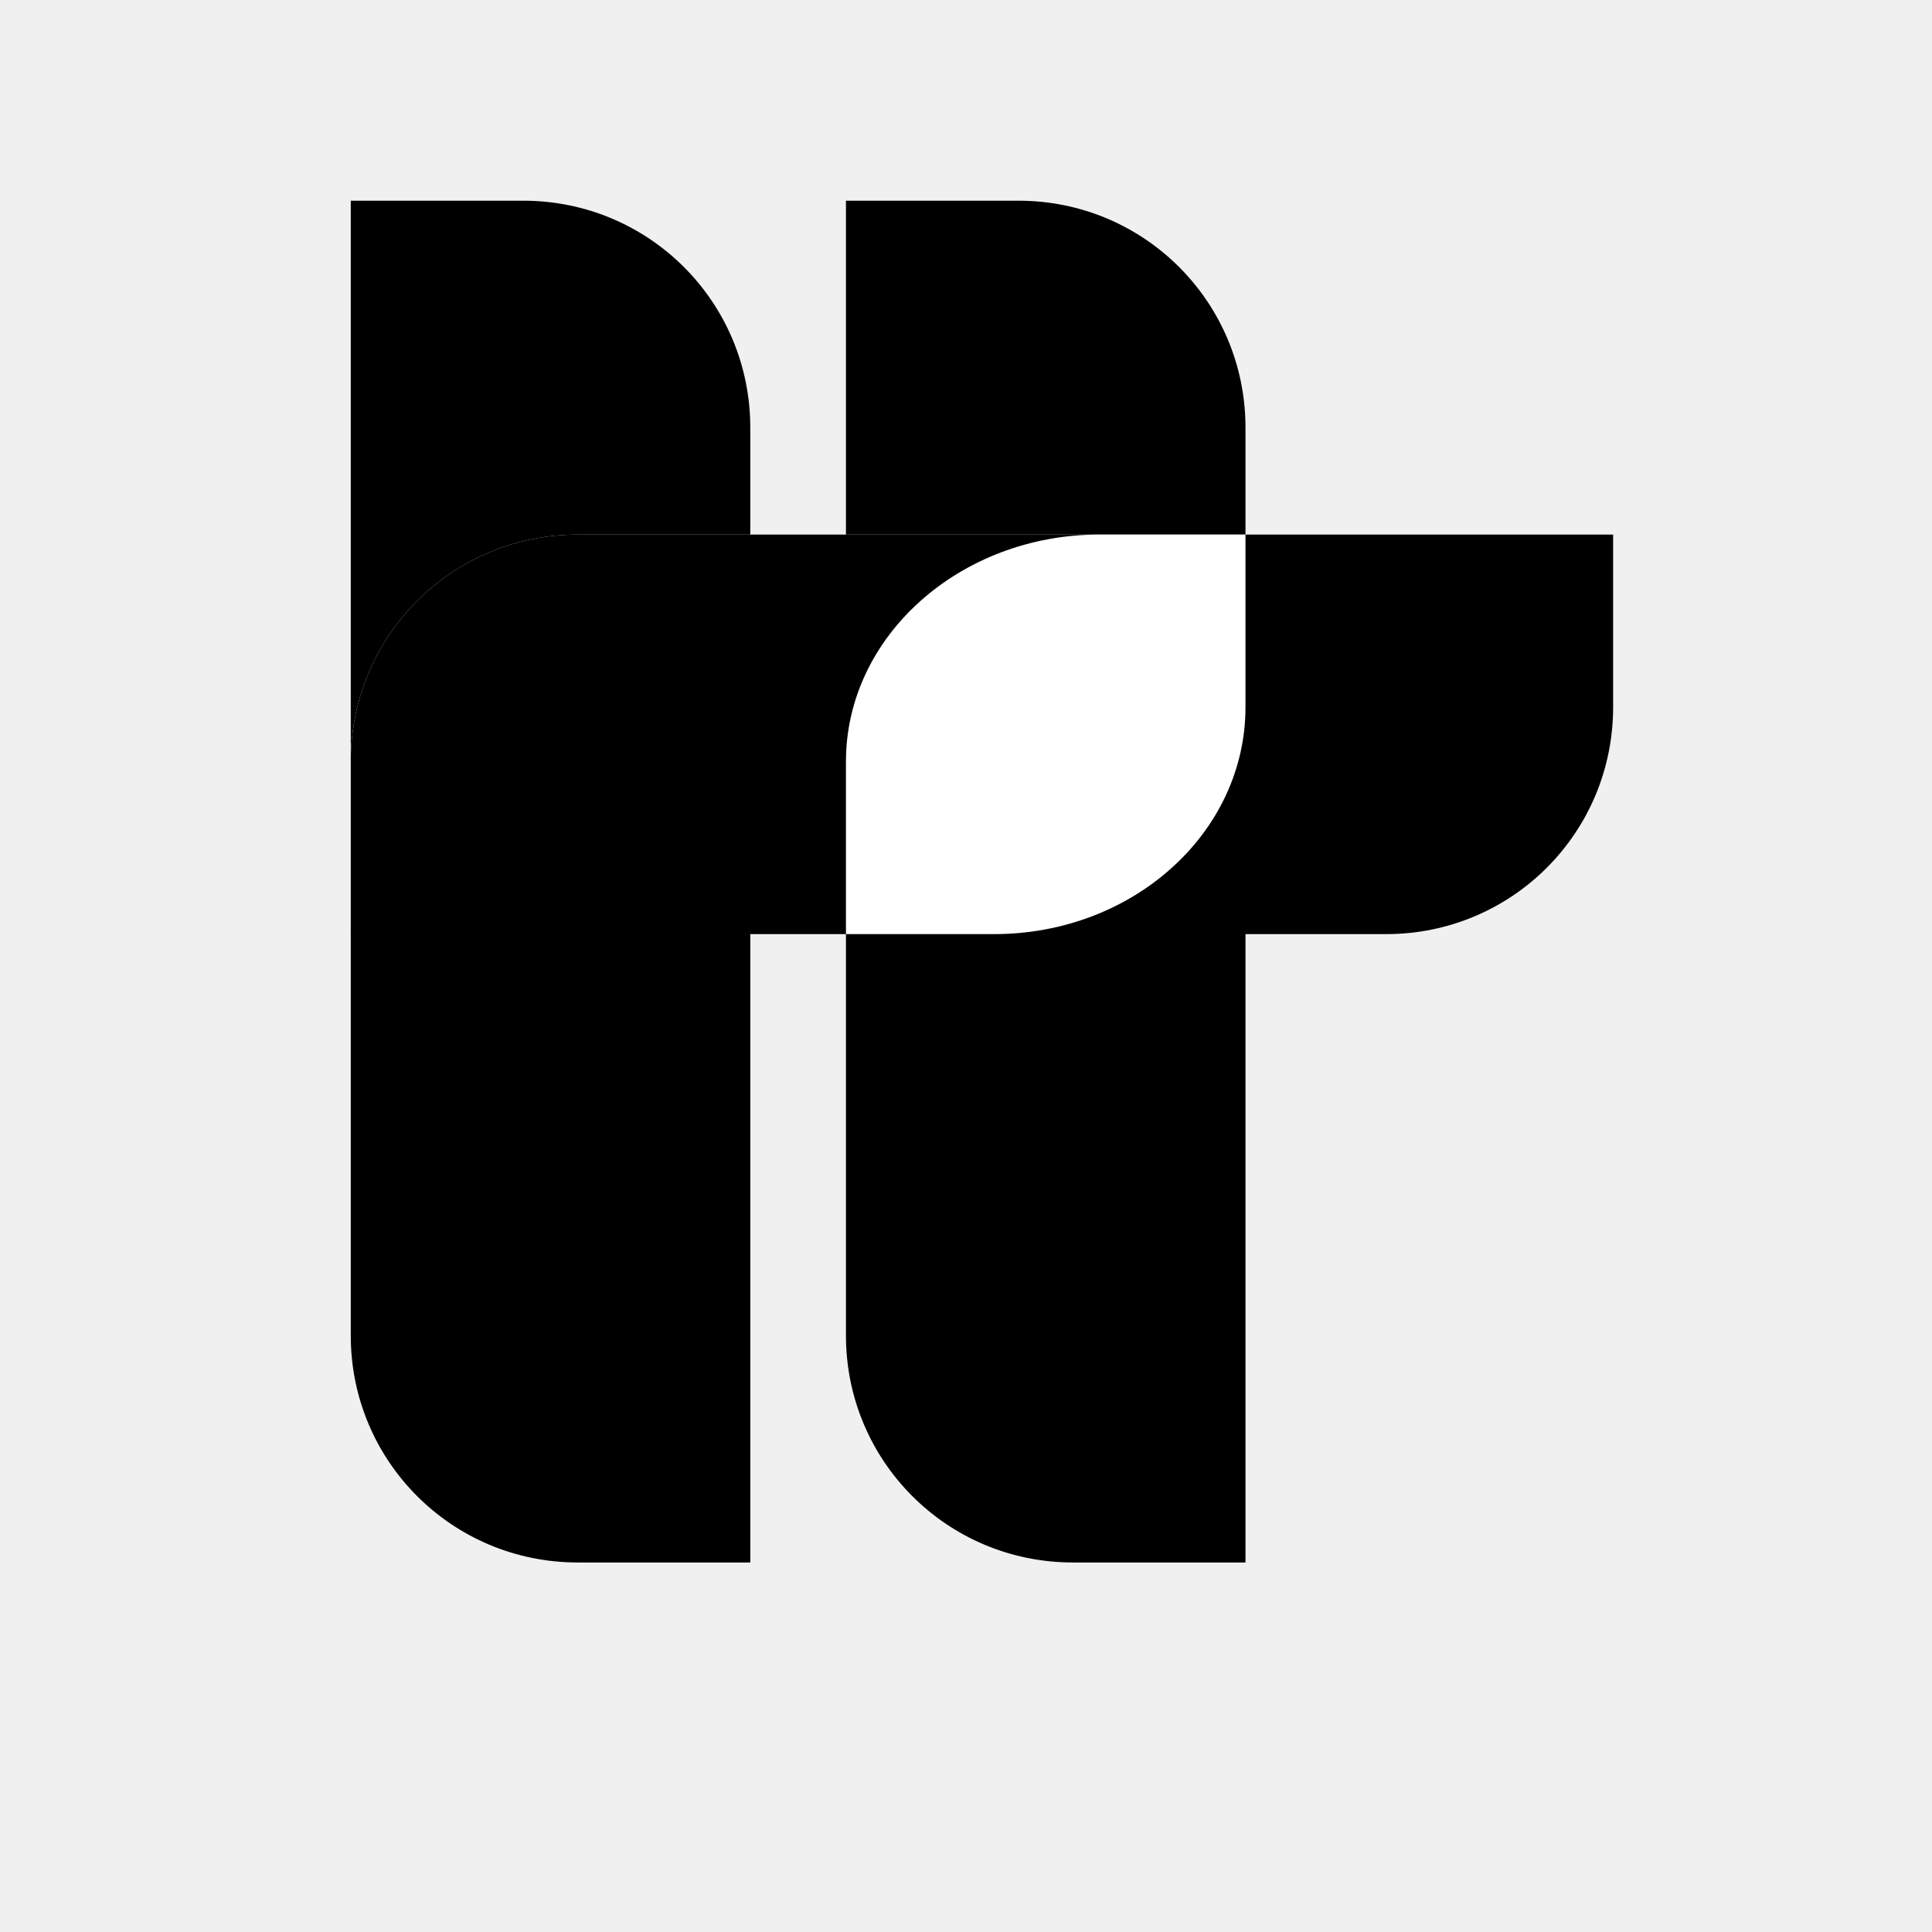
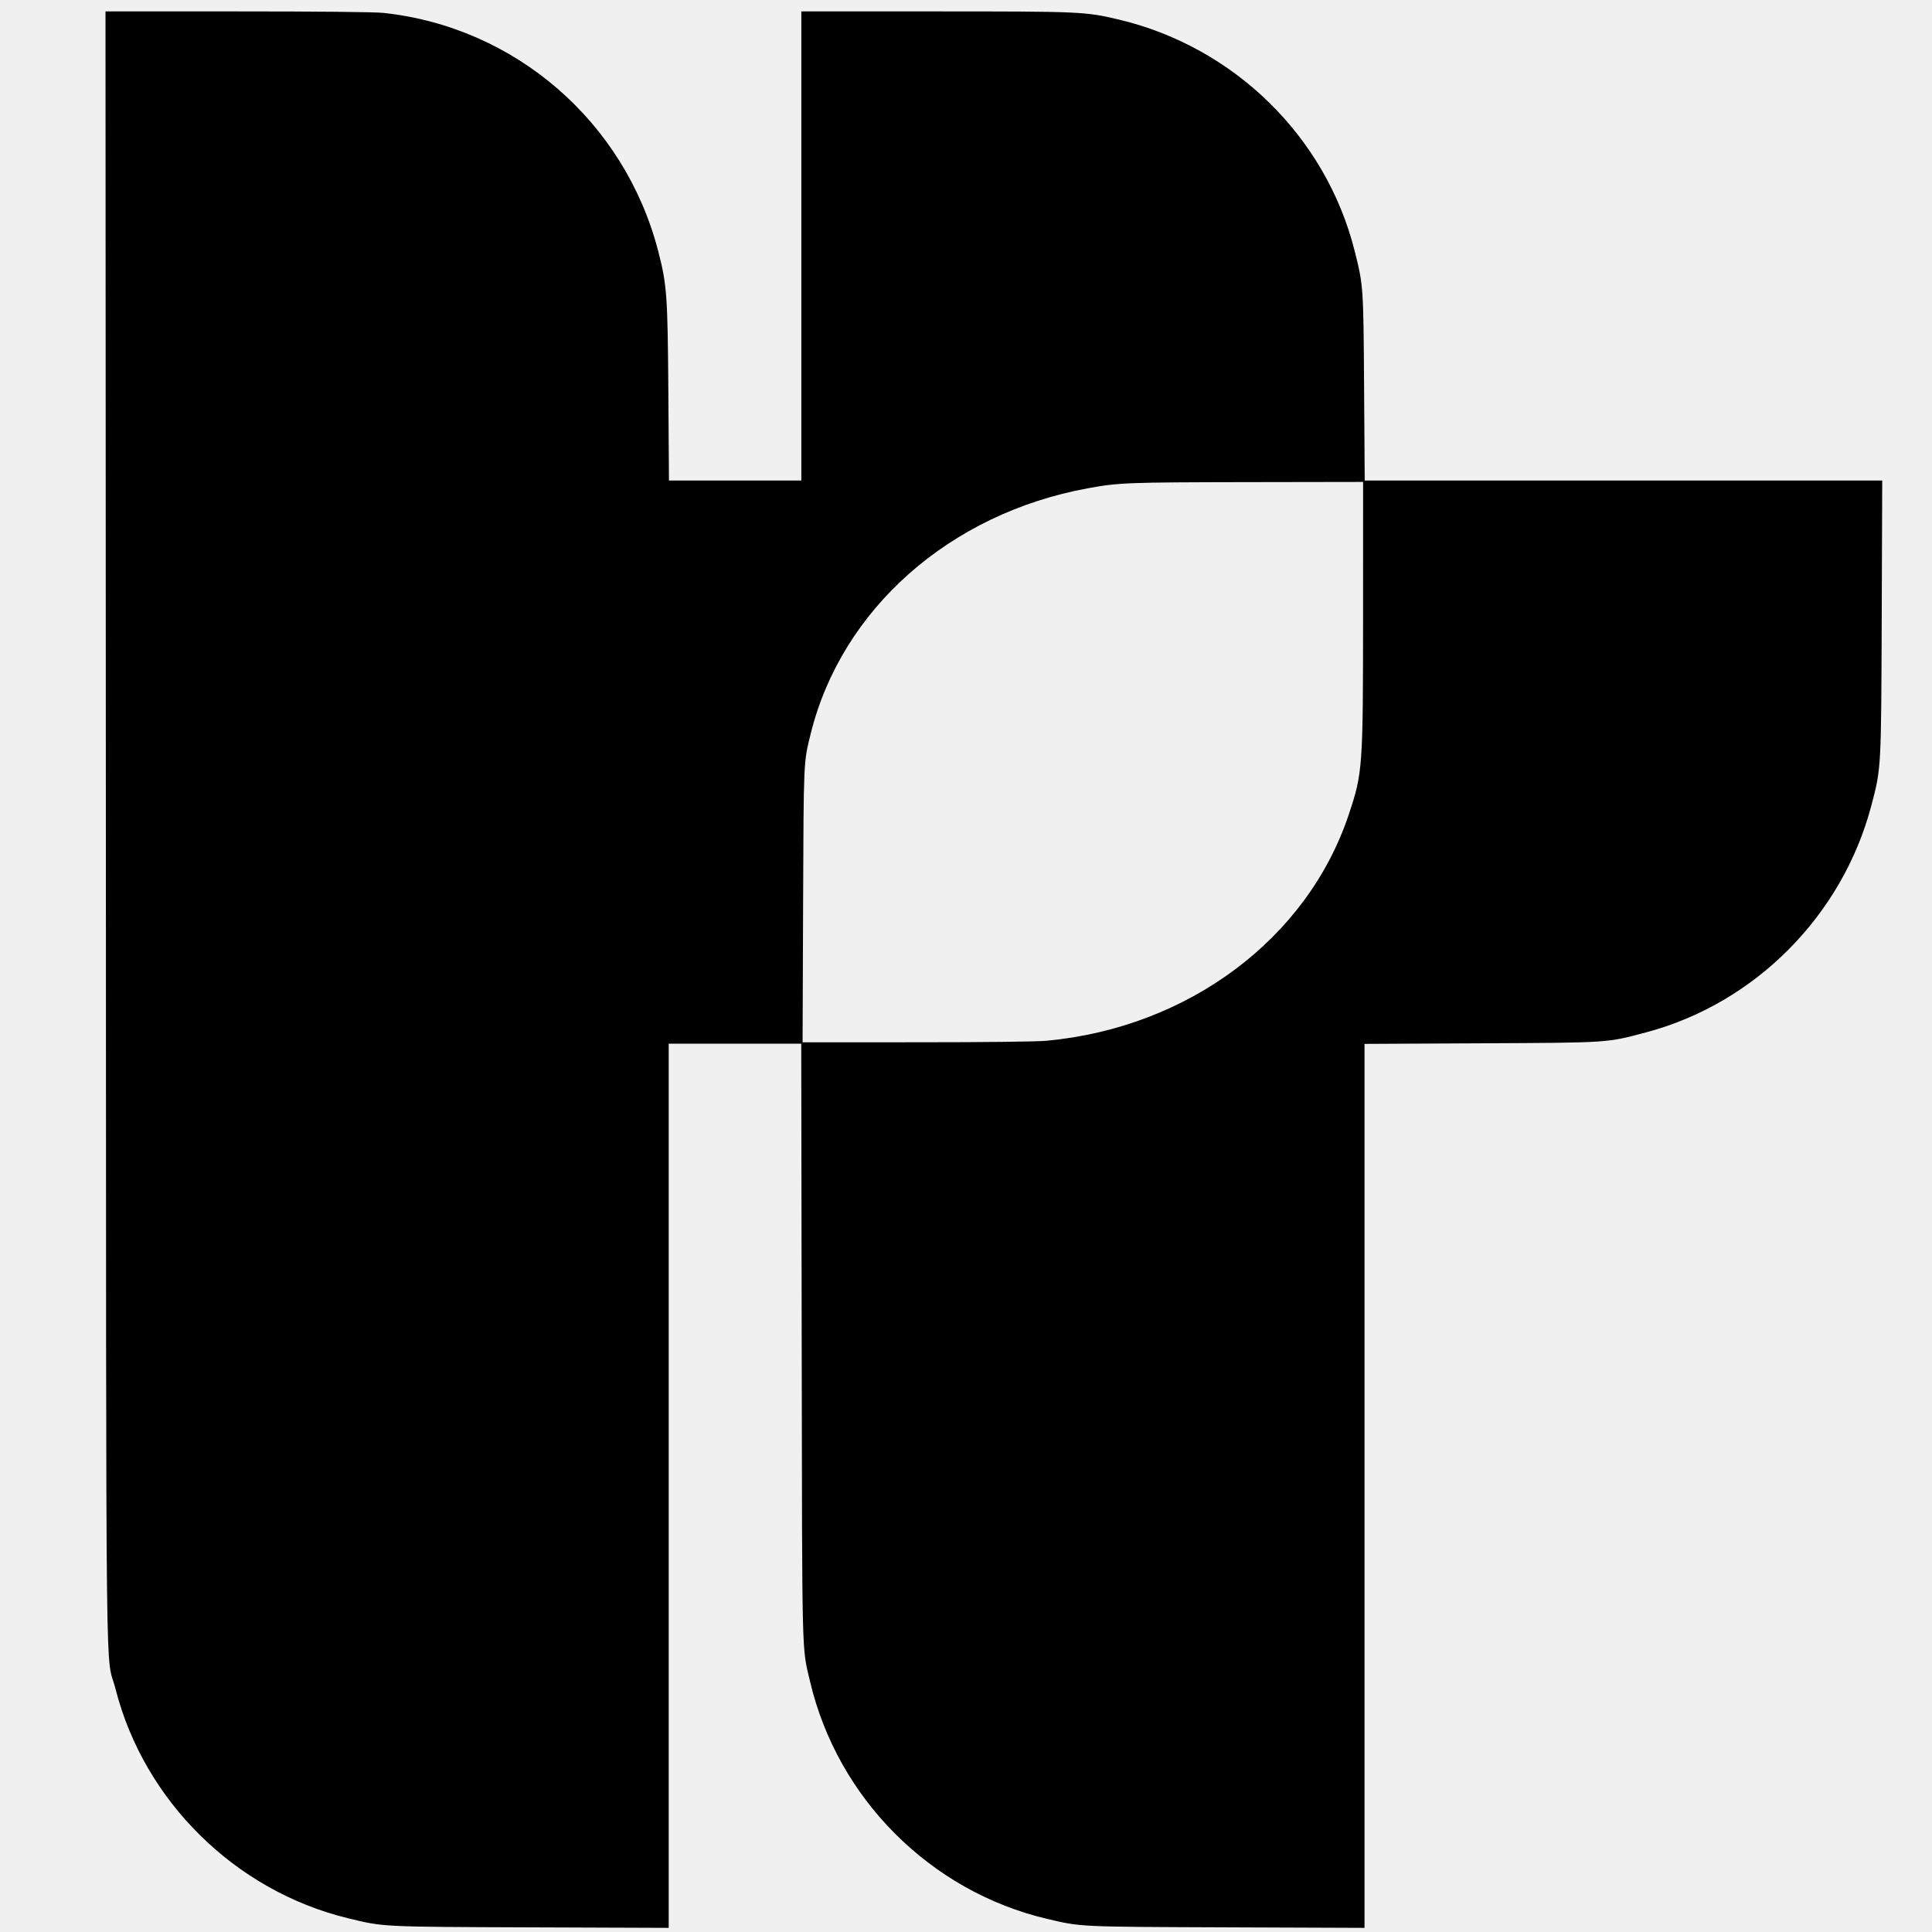
- <svg xmlns="http://www.w3.org/2000/svg" version="1.1" id="team_topologies_logo_btn" x="0px" y="0px" viewBox="0 0 103 103" style="enable-background:new 0 0 339 103;" xml:space="preserve">
-   <g>
-     <path fill="#000" d="M66.4,49.7v33.6h-9.2c-6.7,0-12.1-5.4-12.1-12.1V49.7h7.1H66.4z" />
-     <path fill="#000" d="M66.4,22.8v5.7h-2.1h-7.1H45.1V10.7h9.2C61,10.7,66.4,16.1,66.4,22.8z" />
-     <path fill="#000" d="M40,49.7v33.6h-9.2c-6.7,0-12.1-5.4-12.1-12.1V49.7H40z" />
-     <path fill="#000" d="M30.8,28.5c-6.7,0-12.1,5.4-12.1,12.1v9.2H40h12.2h14.2h5.9h1.6c6.7,0,12.1-5.4,12.1-12.1v-9.2" />
-     <path fill="#000" d="M40,22.8v5.7h-9.2c-6.7,0-12.1,5.4-12.1,12.1V10.7h9.2C34.6,10.7,40,16.1,40,22.8z" />
-     <path fill="#FFF" d="M66.4,28.5v9.2c0,6.7-6,12.1-13.4,12.1h-7.9v-9.2c0-6.7,6.1-12.1,13.5-12.1H66.4z" />
+ <svg xmlns="http://www.w3.org/2000/svg" id="svg" width="400" height="400" viewBox="0, 0, 400,400">
+   <g id="svgg">
+     <path id="path0" d="M21.917 171.587 C 22.001 360.472,21.785 341.343,23.935 349.739 C 29.871 372.912,48.700 391.472,72.030 397.146 C 79.484 398.959,78.758 398.923,109.889 399.038 L 138.450 399.144 138.450 307.616 L 138.450 216.089 152.170 216.089 L 165.889 216.089 165.983 277.712 C 166.085 344.848,165.985 340.777,167.705 348.104 C 173.399 372.358,192.654 391.629,216.856 397.298 C 223.922 398.953,223.170 398.918,253.948 399.035 L 282.509 399.144 282.509 307.635 L 282.509 216.126 306.642 216.005 C 333.410 215.872,332.591 215.926,340.836 213.731 C 363.395 207.724,381.433 189.556,387.442 166.790 C 389.487 159.042,389.476 159.244,389.591 127.897 L 389.695 99.483 336.121 99.483 L 282.548 99.483 282.421 80.221 C 282.283 59.270,282.274 59.135,280.460 51.928 C 274.515 28.309,255.528 9.702,231.587 4.035 C 224.695 2.403,223.745 2.362,193.638 2.362 L 165.904 2.362 165.904 50.923 L 165.904 99.483 152.202 99.483 L 138.500 99.483 138.373 81.107 C 138.235 61.106,138.074 58.899,136.249 51.893 C 129.283 25.165,106.644 5.580,79.347 2.667 C 77.584 2.479,65.966 2.362,49.161 2.362 L 21.841 2.362 21.917 171.587 M282.209 127.159 C 282.202 159.076,282.136 159.998,279.224 168.708 C 270.653 194.344,246.030 212.755,216.679 215.477 C 214.611 215.668,204.079 215.792,189.726 215.792 L 166.167 215.793 166.274 187.380 C 166.388 157.053,166.348 157.951,167.853 151.882 C 174.243 126.120,196.607 106.325,225.236 101.091 C 231.613 99.925,233.291 99.860,258.376 99.818 L 282.214 99.779 282.209 127.159 " stroke="none" fill="#000000" fill-rule="evenodd" />
  </g>
</svg>
